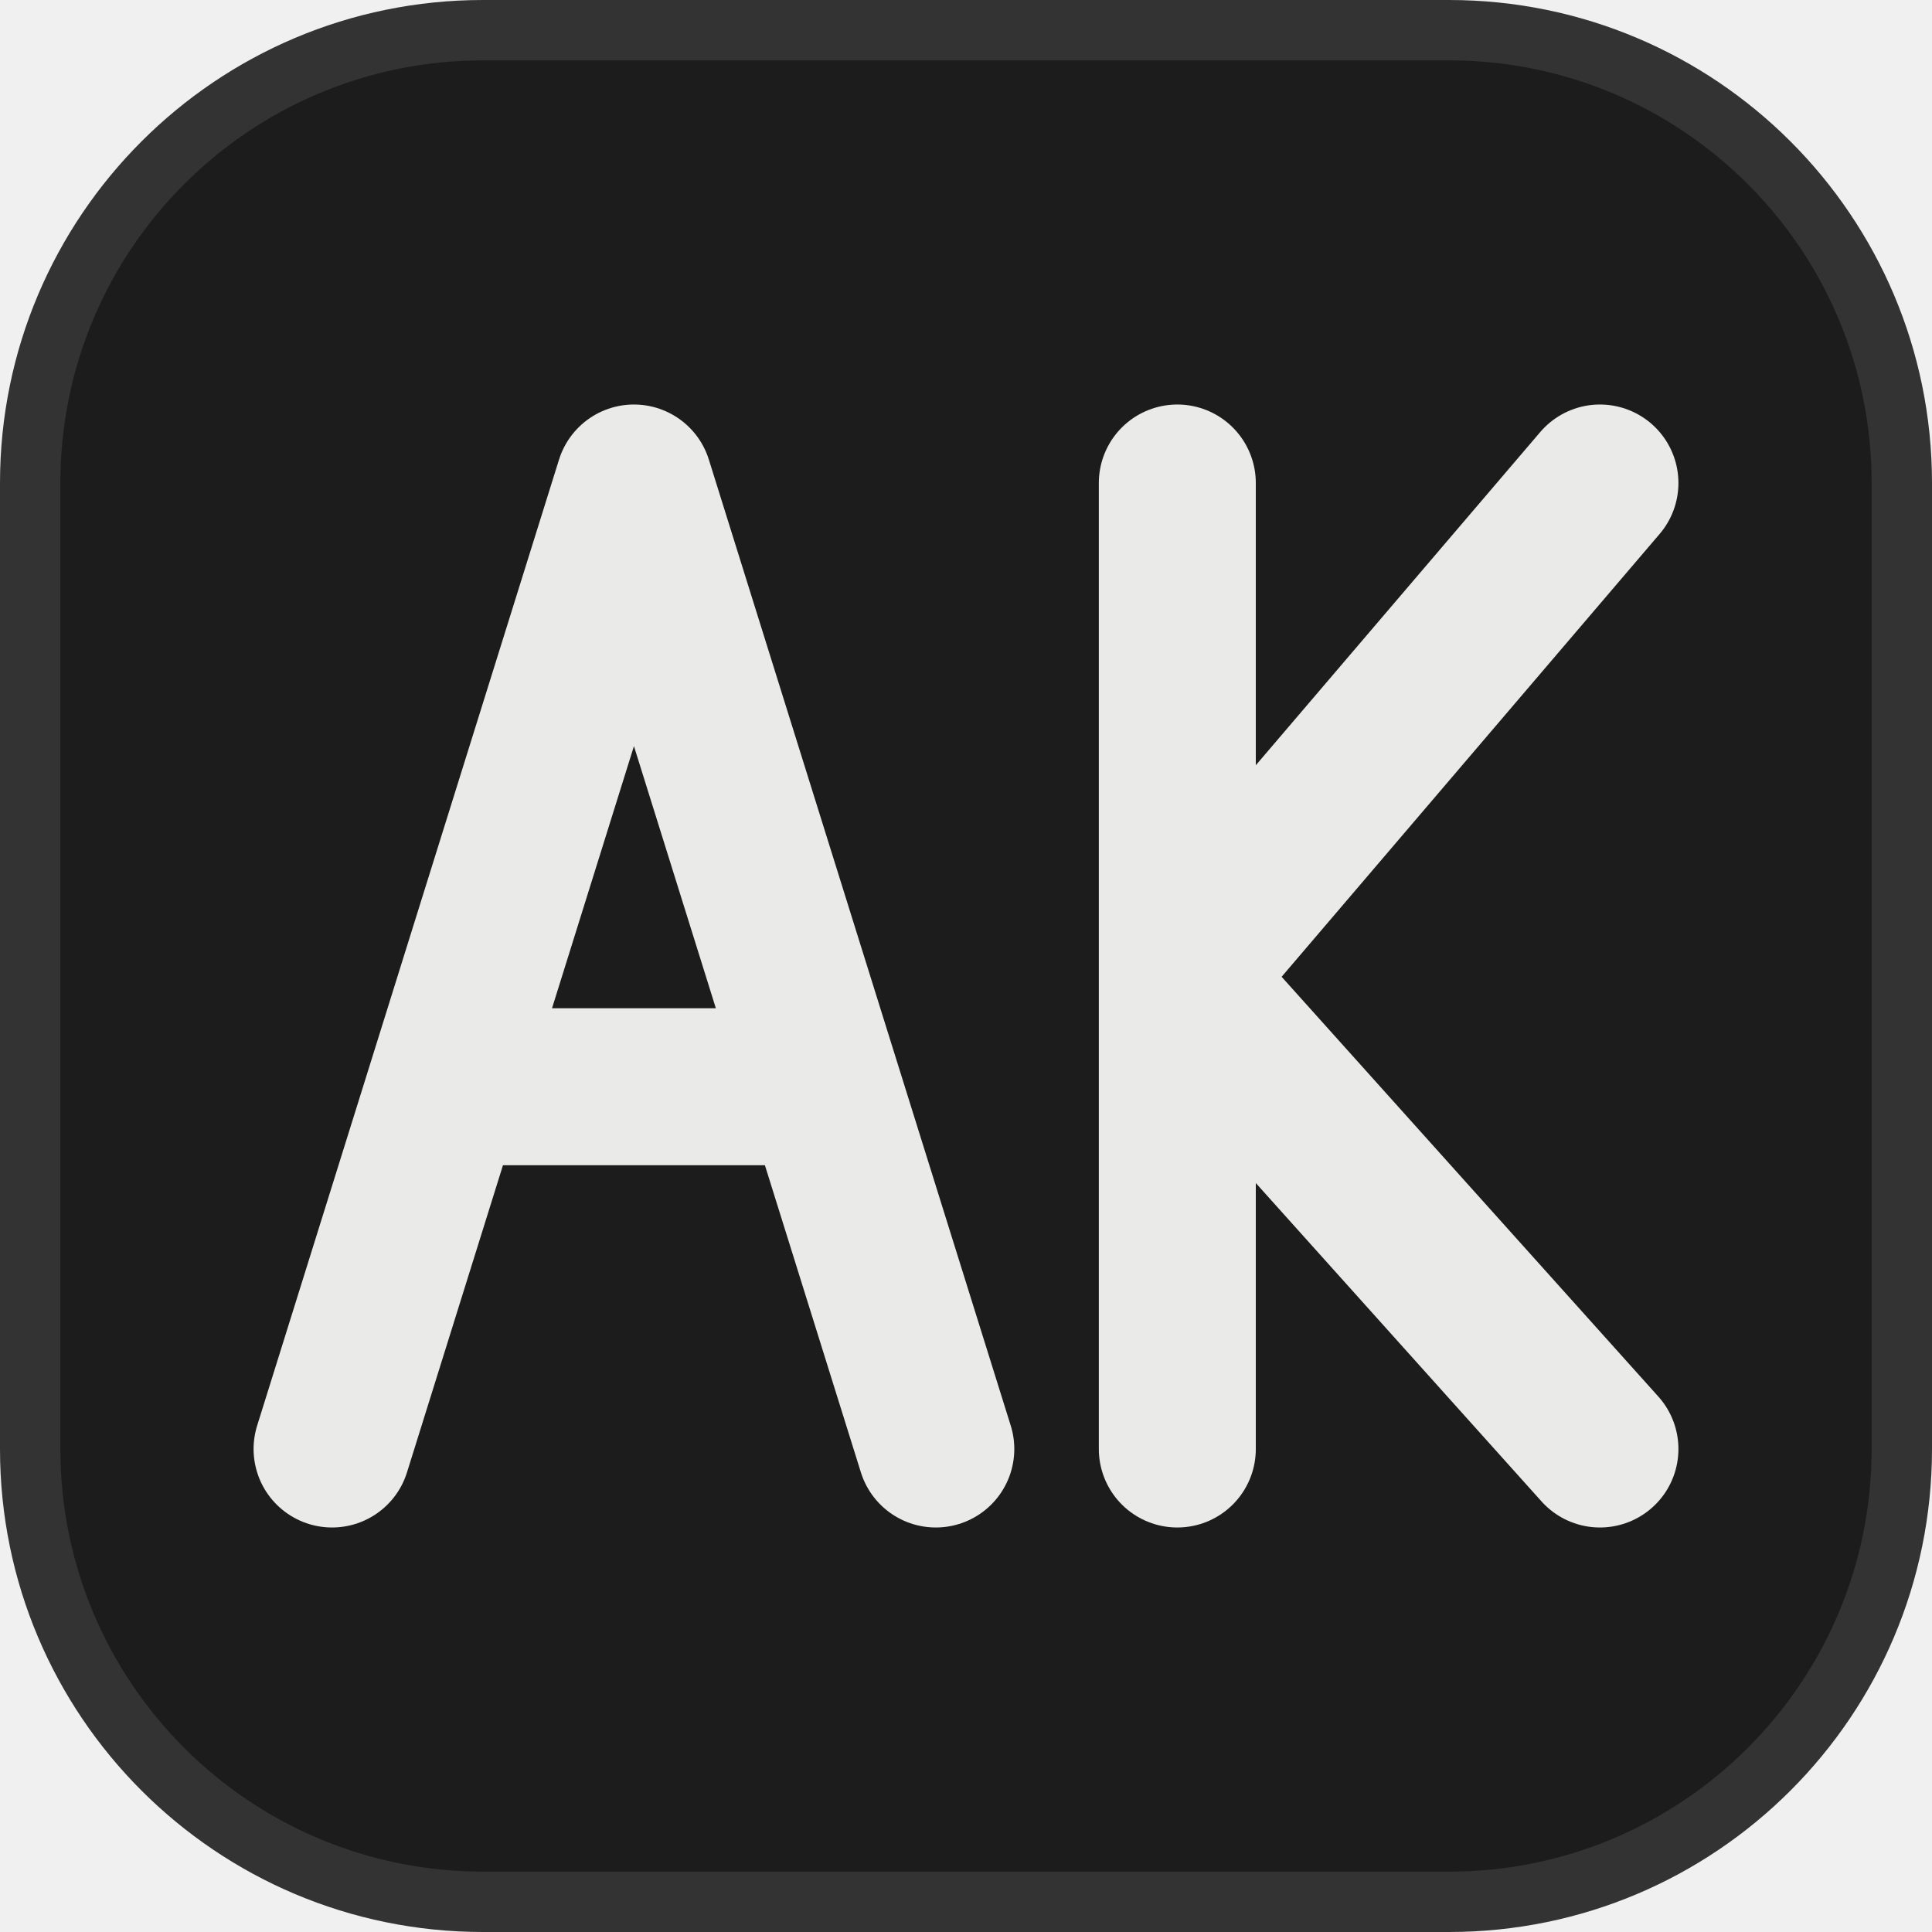
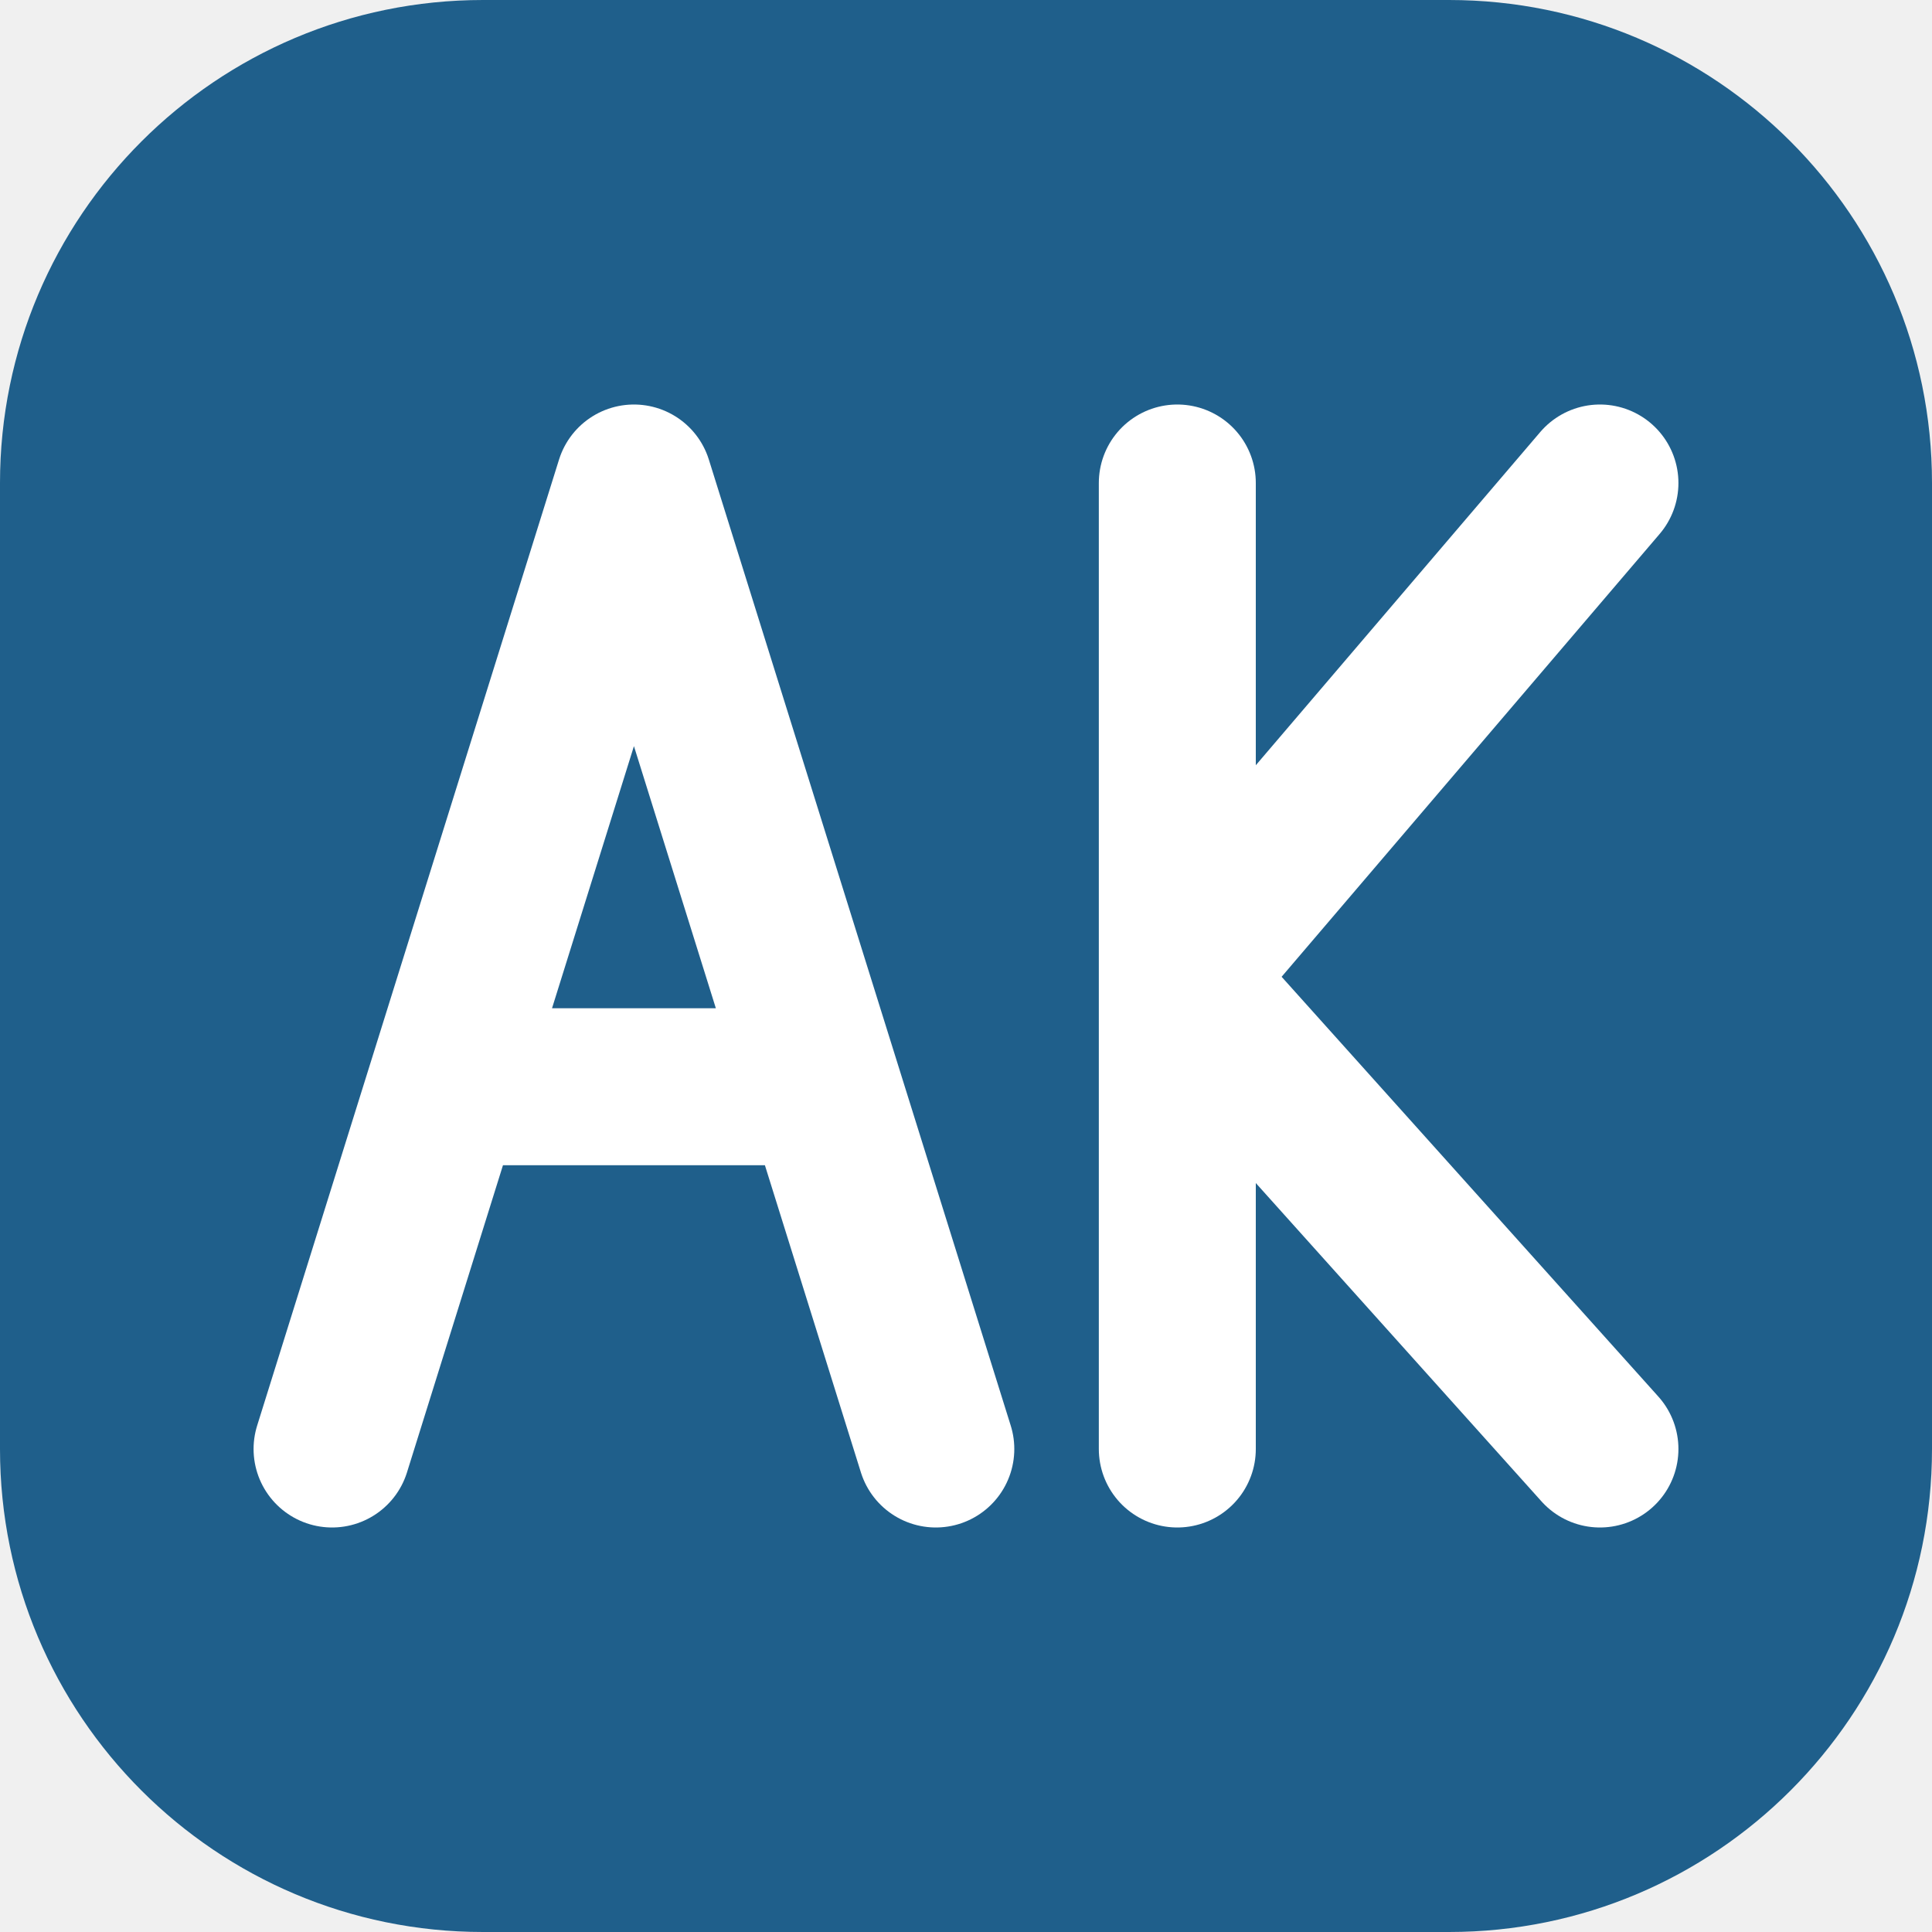
<svg xmlns="http://www.w3.org/2000/svg" viewBox="0 0 32 32">
-   <rect x="0.5" y="0.5" width="31" height="31" rx="7.5" fill="#1c1c1c" stroke="#333333" />
-   <g fill="none" stroke="#eaeae8" stroke-width="2.6" stroke-linecap="round" stroke-linejoin="round">
+   <rect width="32" height="32" rx="8" fill="#1f5f8b" />
+   <g fill="none" stroke="#ffffff" stroke-width="2.6" stroke-linecap="round" stroke-linejoin="round">
    <path d="M5.5 24 10.5 8l5 16M7.4 18h6.2" />
    <path d="M19.5 8v16M26.5 8l-7 8.2L26.5 24" />
  </g>
</svg>
